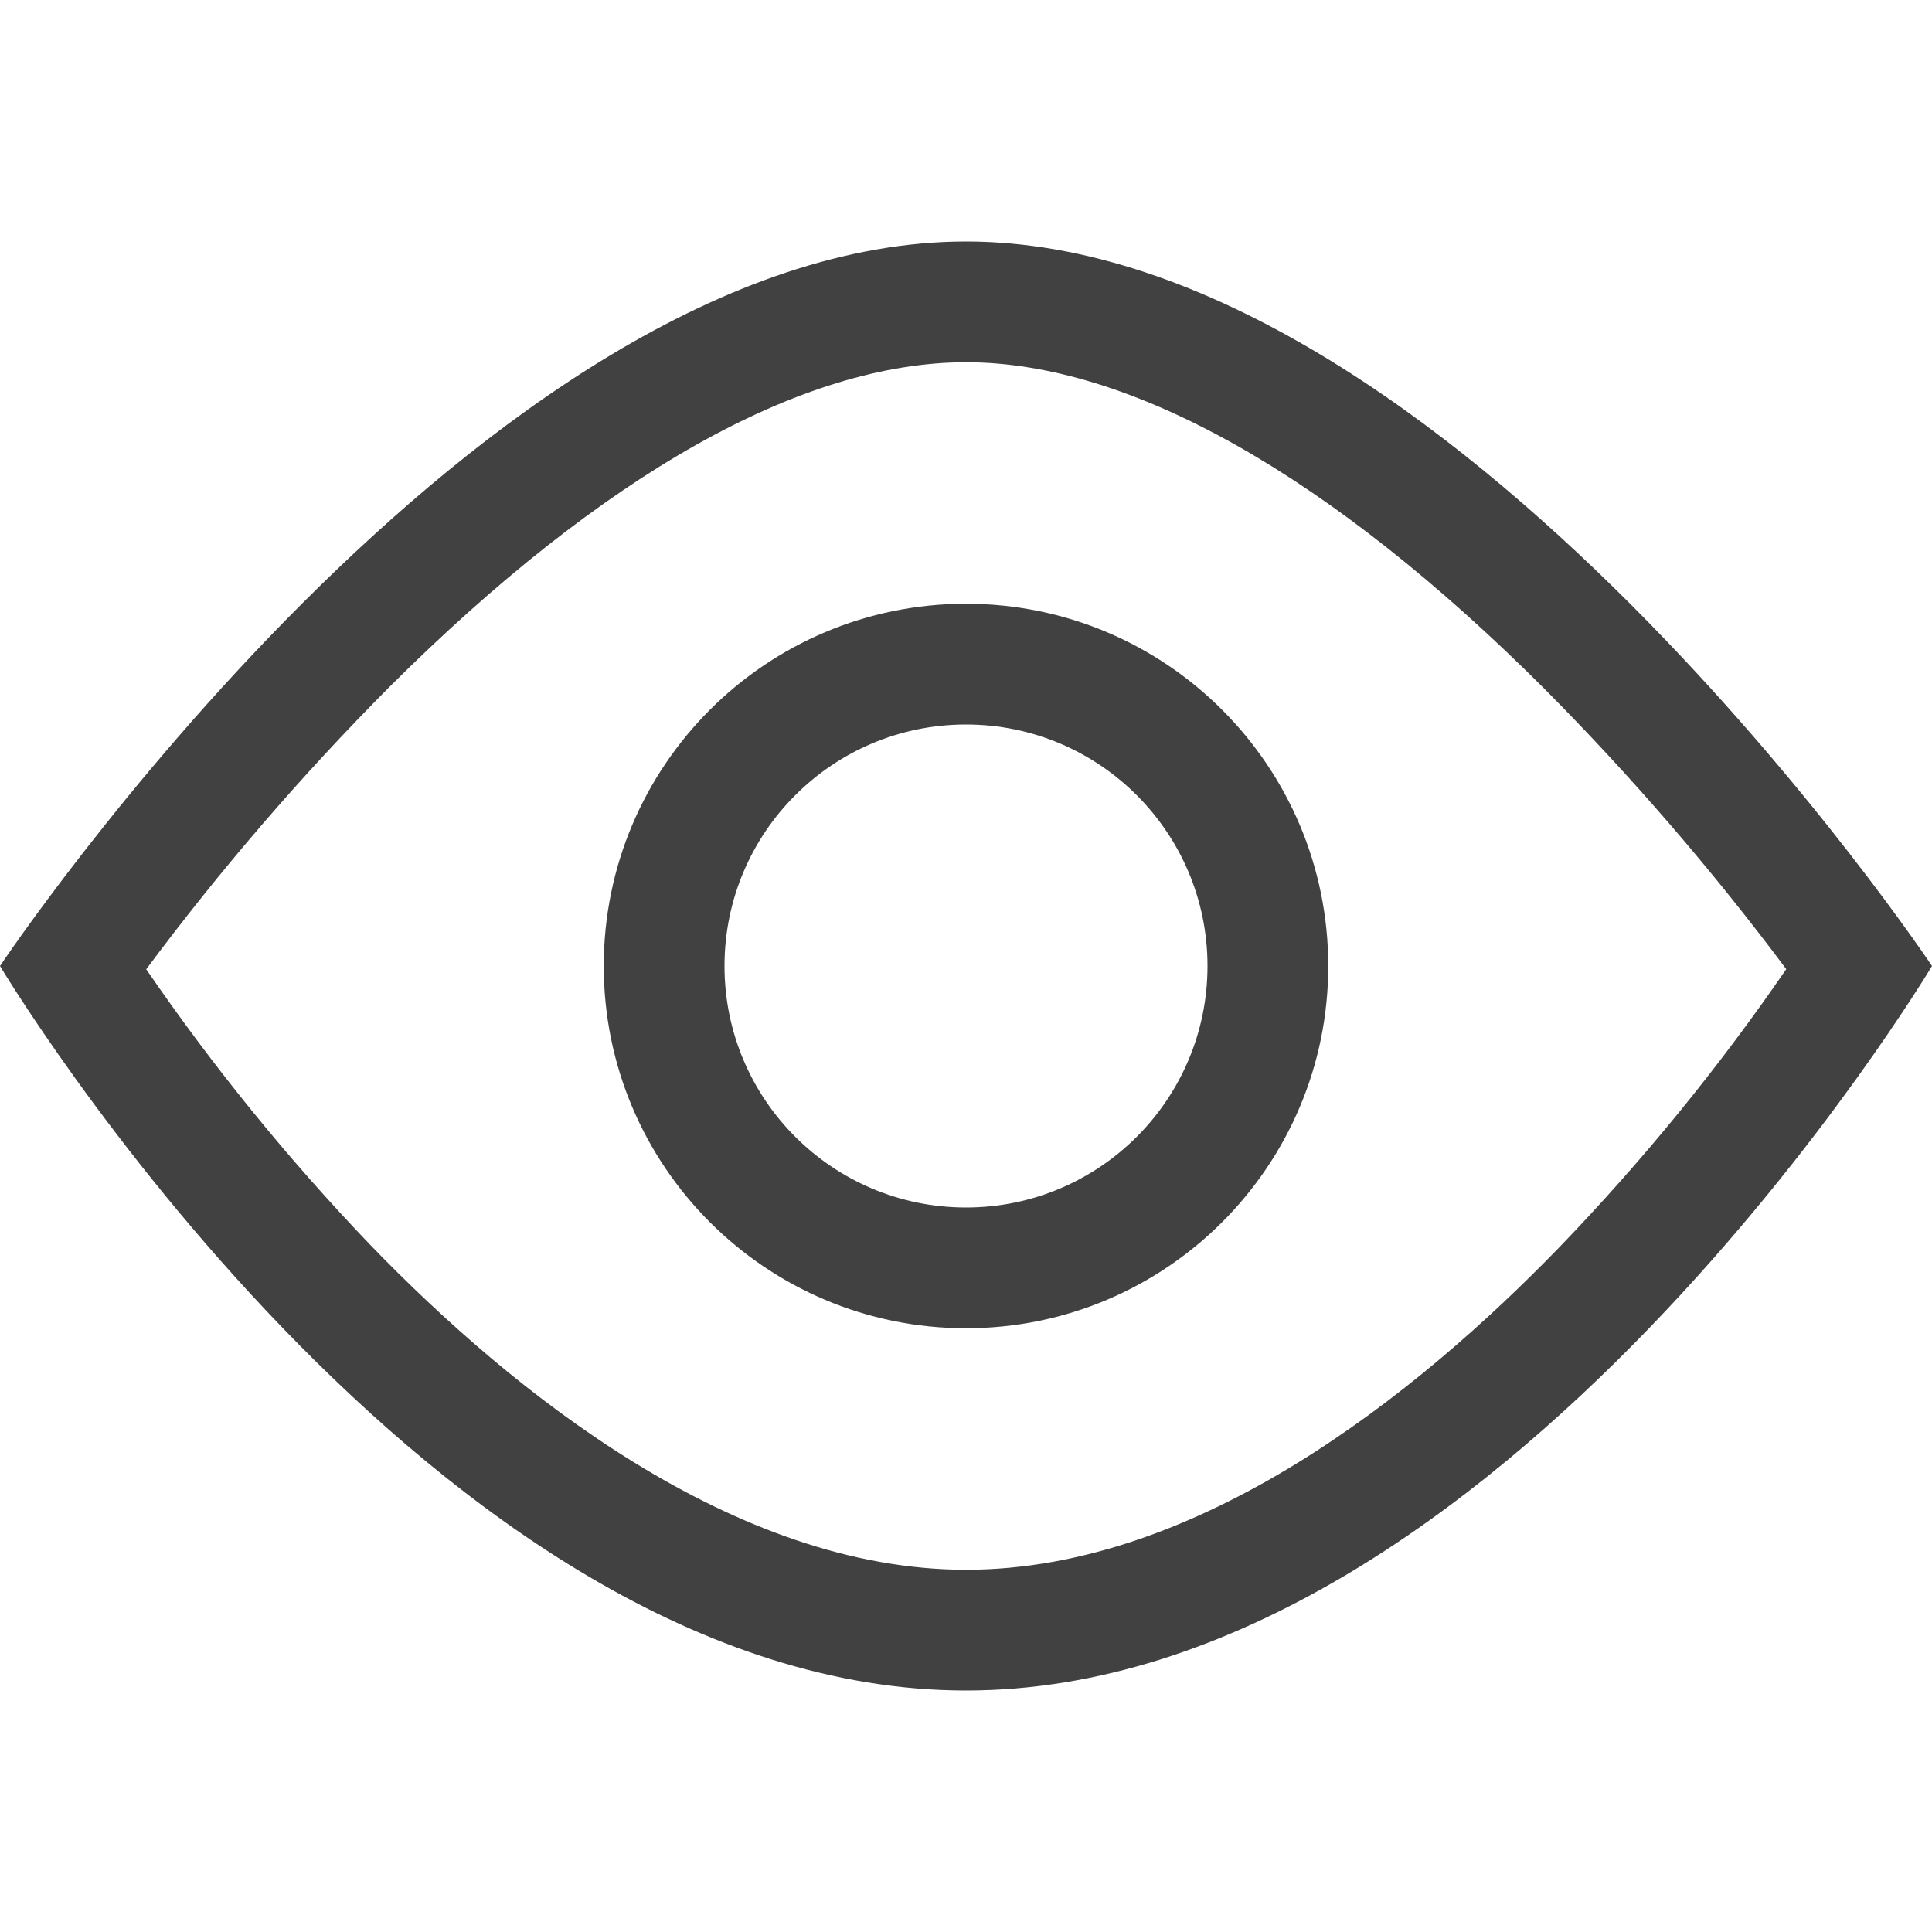
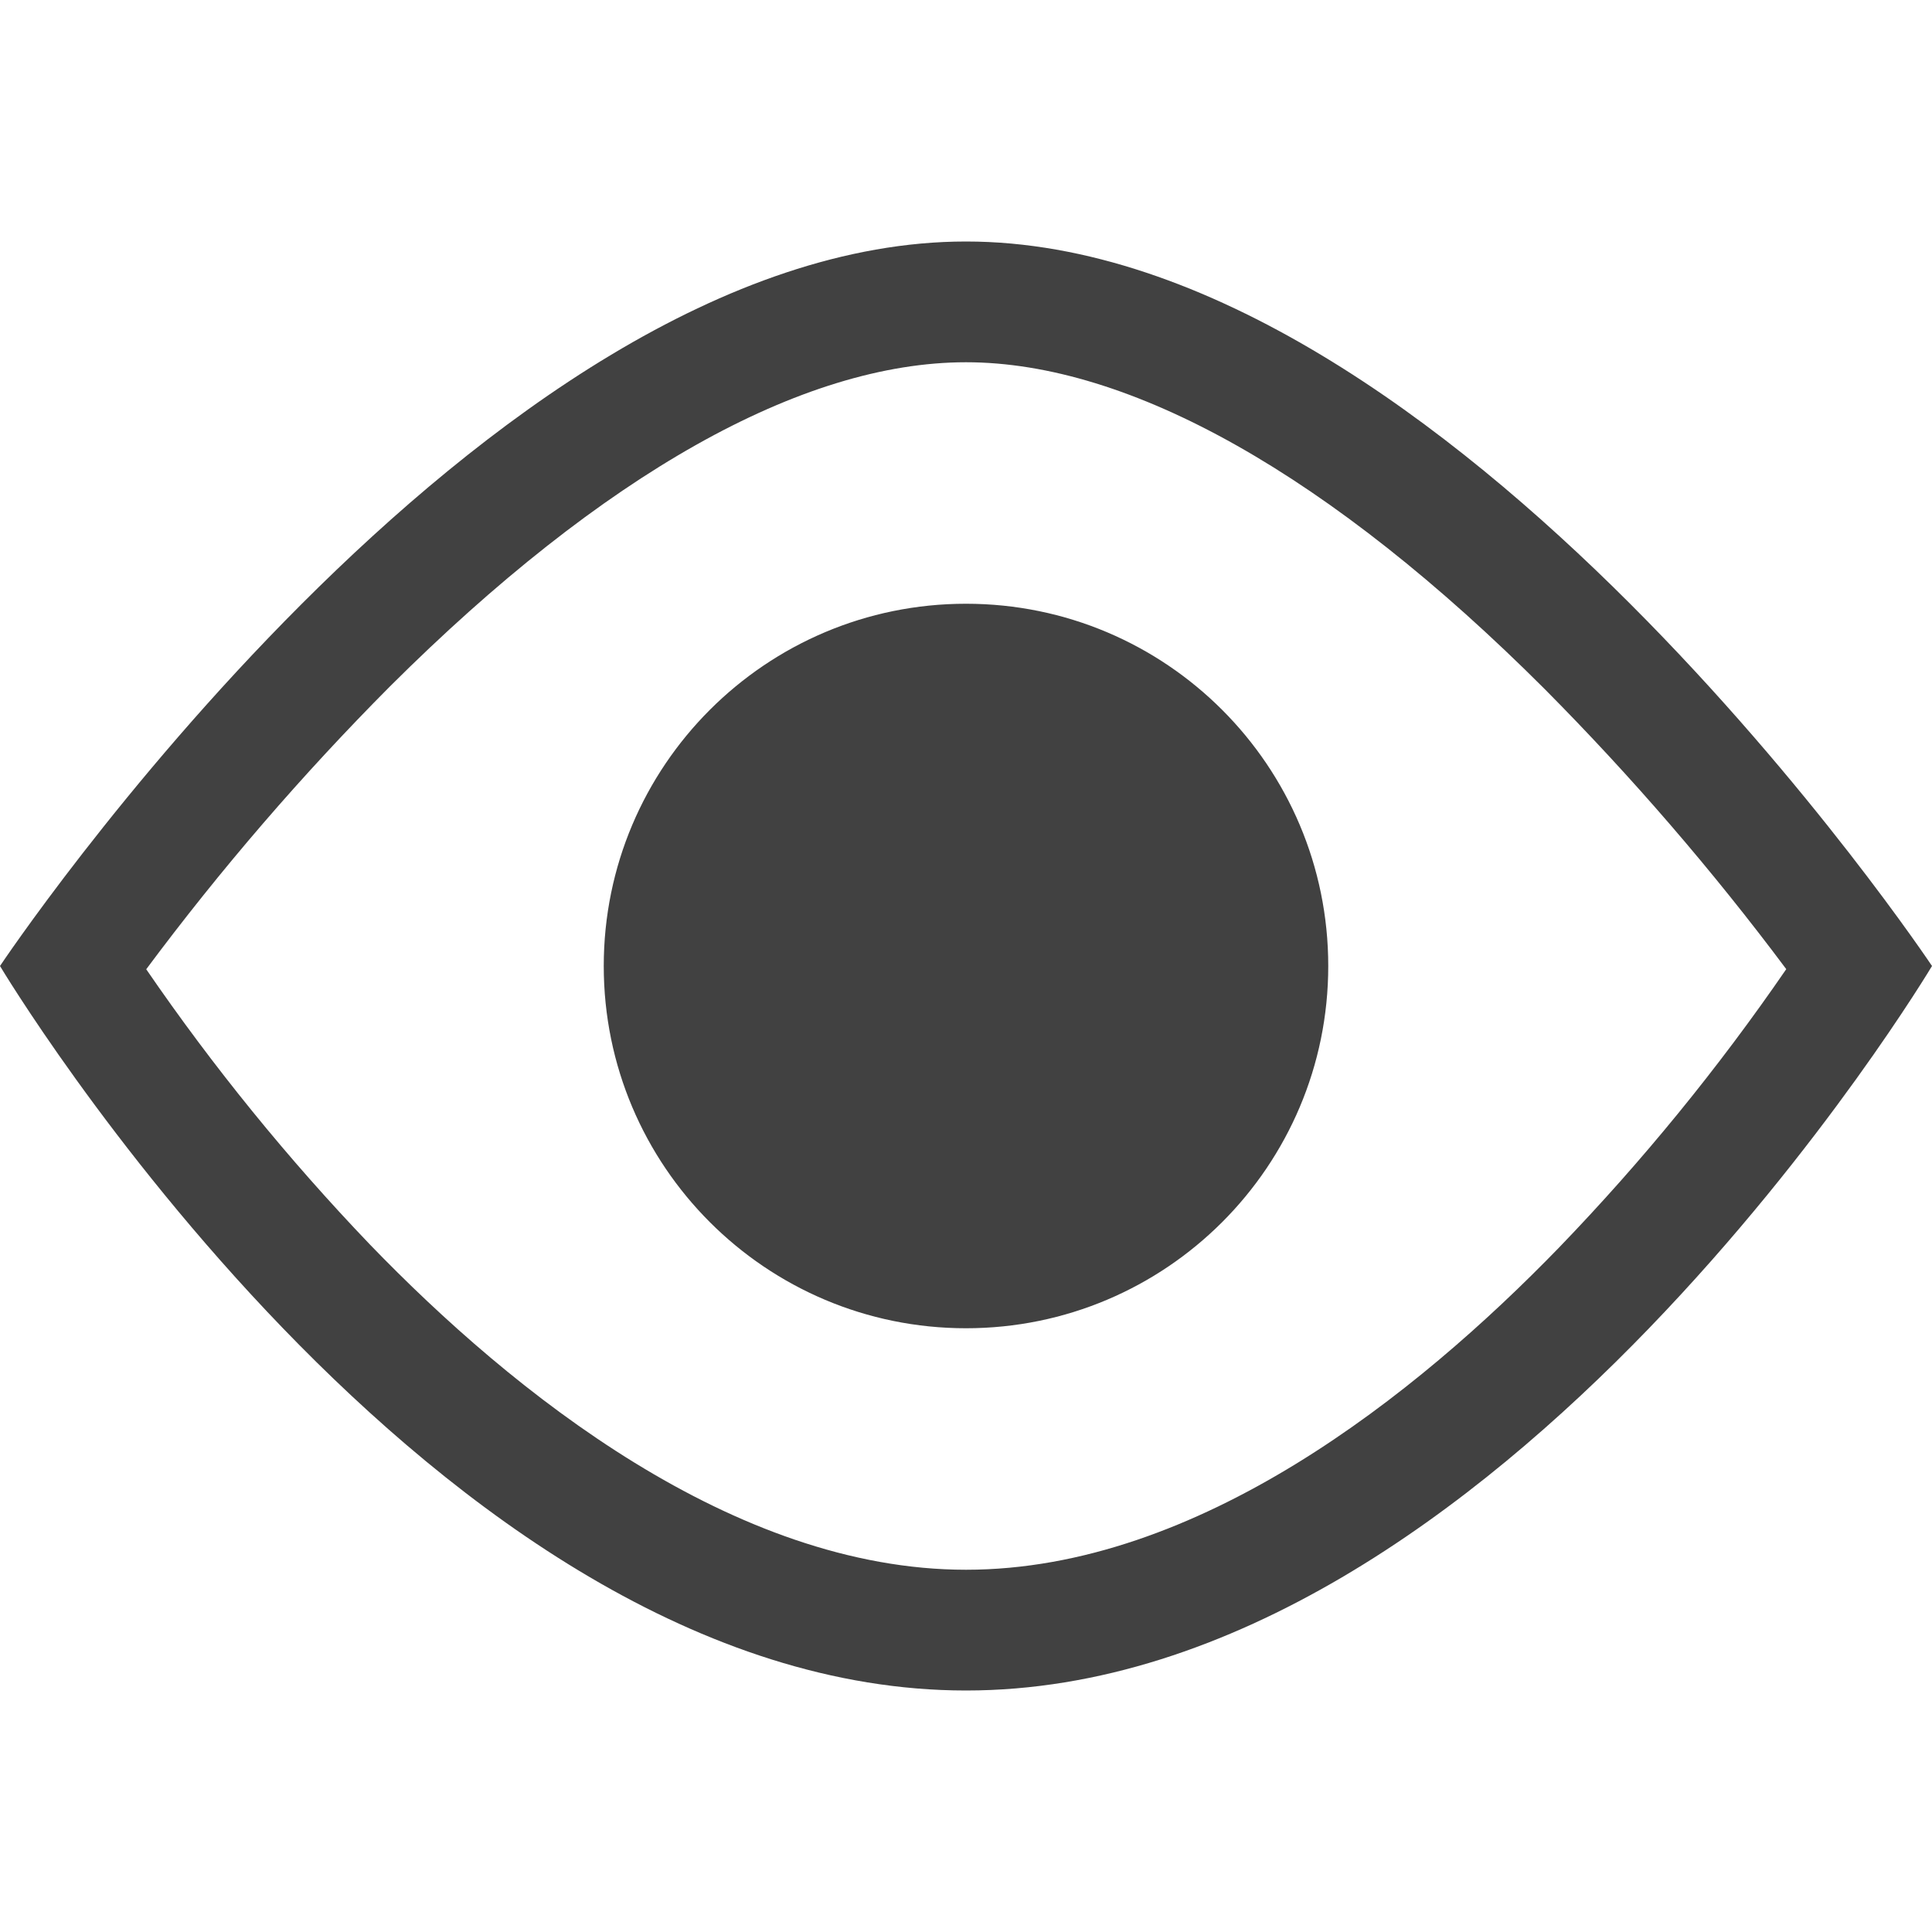
<svg xmlns="http://www.w3.org/2000/svg" viewBox="0 0 16 16">
-   <g fill="#414141">
-     <path d="M8 5a3 3 0 103 3 3 3 0 00-3-3zm0 5a2 2 0 112-2 2 2 0 01-2 2z" />
-     <path d="M8 2C4 2 0 8 0 8s3.582 6 8 6 8-6 8-6-4-6-8-6zm4.91 8.333C11.73 11.55 9.921 13 8 13s-3.751-1.465-4.937-2.694a18.07 18.07 0 01-1.852-2.279A21.62 21.62 0 013.23 5.684C4.992 3.928 6.642 3 8 3s3.022.936 4.793 2.707a21.852 21.852 0 012 2.319 17.985 17.985 0 01-1.883 2.307z" />
-   </g>
+   <path fill="#414141" d="M11 8a3 3 0 11-3-3 3 3 0 013 3zm5 0s-3.582 6-8 6-8-6-8-6 4-6 8-6 8 6 8 6zm-1.207.026a21.852 21.852 0 00-2-2.319C11.022 3.936 9.358 3 8 3s-3.008.928-4.77 2.684a21.62 21.62 0 00-2.019 2.343 18.07 18.07 0 001.852 2.279C4.249 11.535 6.079 13 8 13s3.73-1.45 4.91-2.667a17.985 17.985 0 001.883-2.307z" />
</svg>
